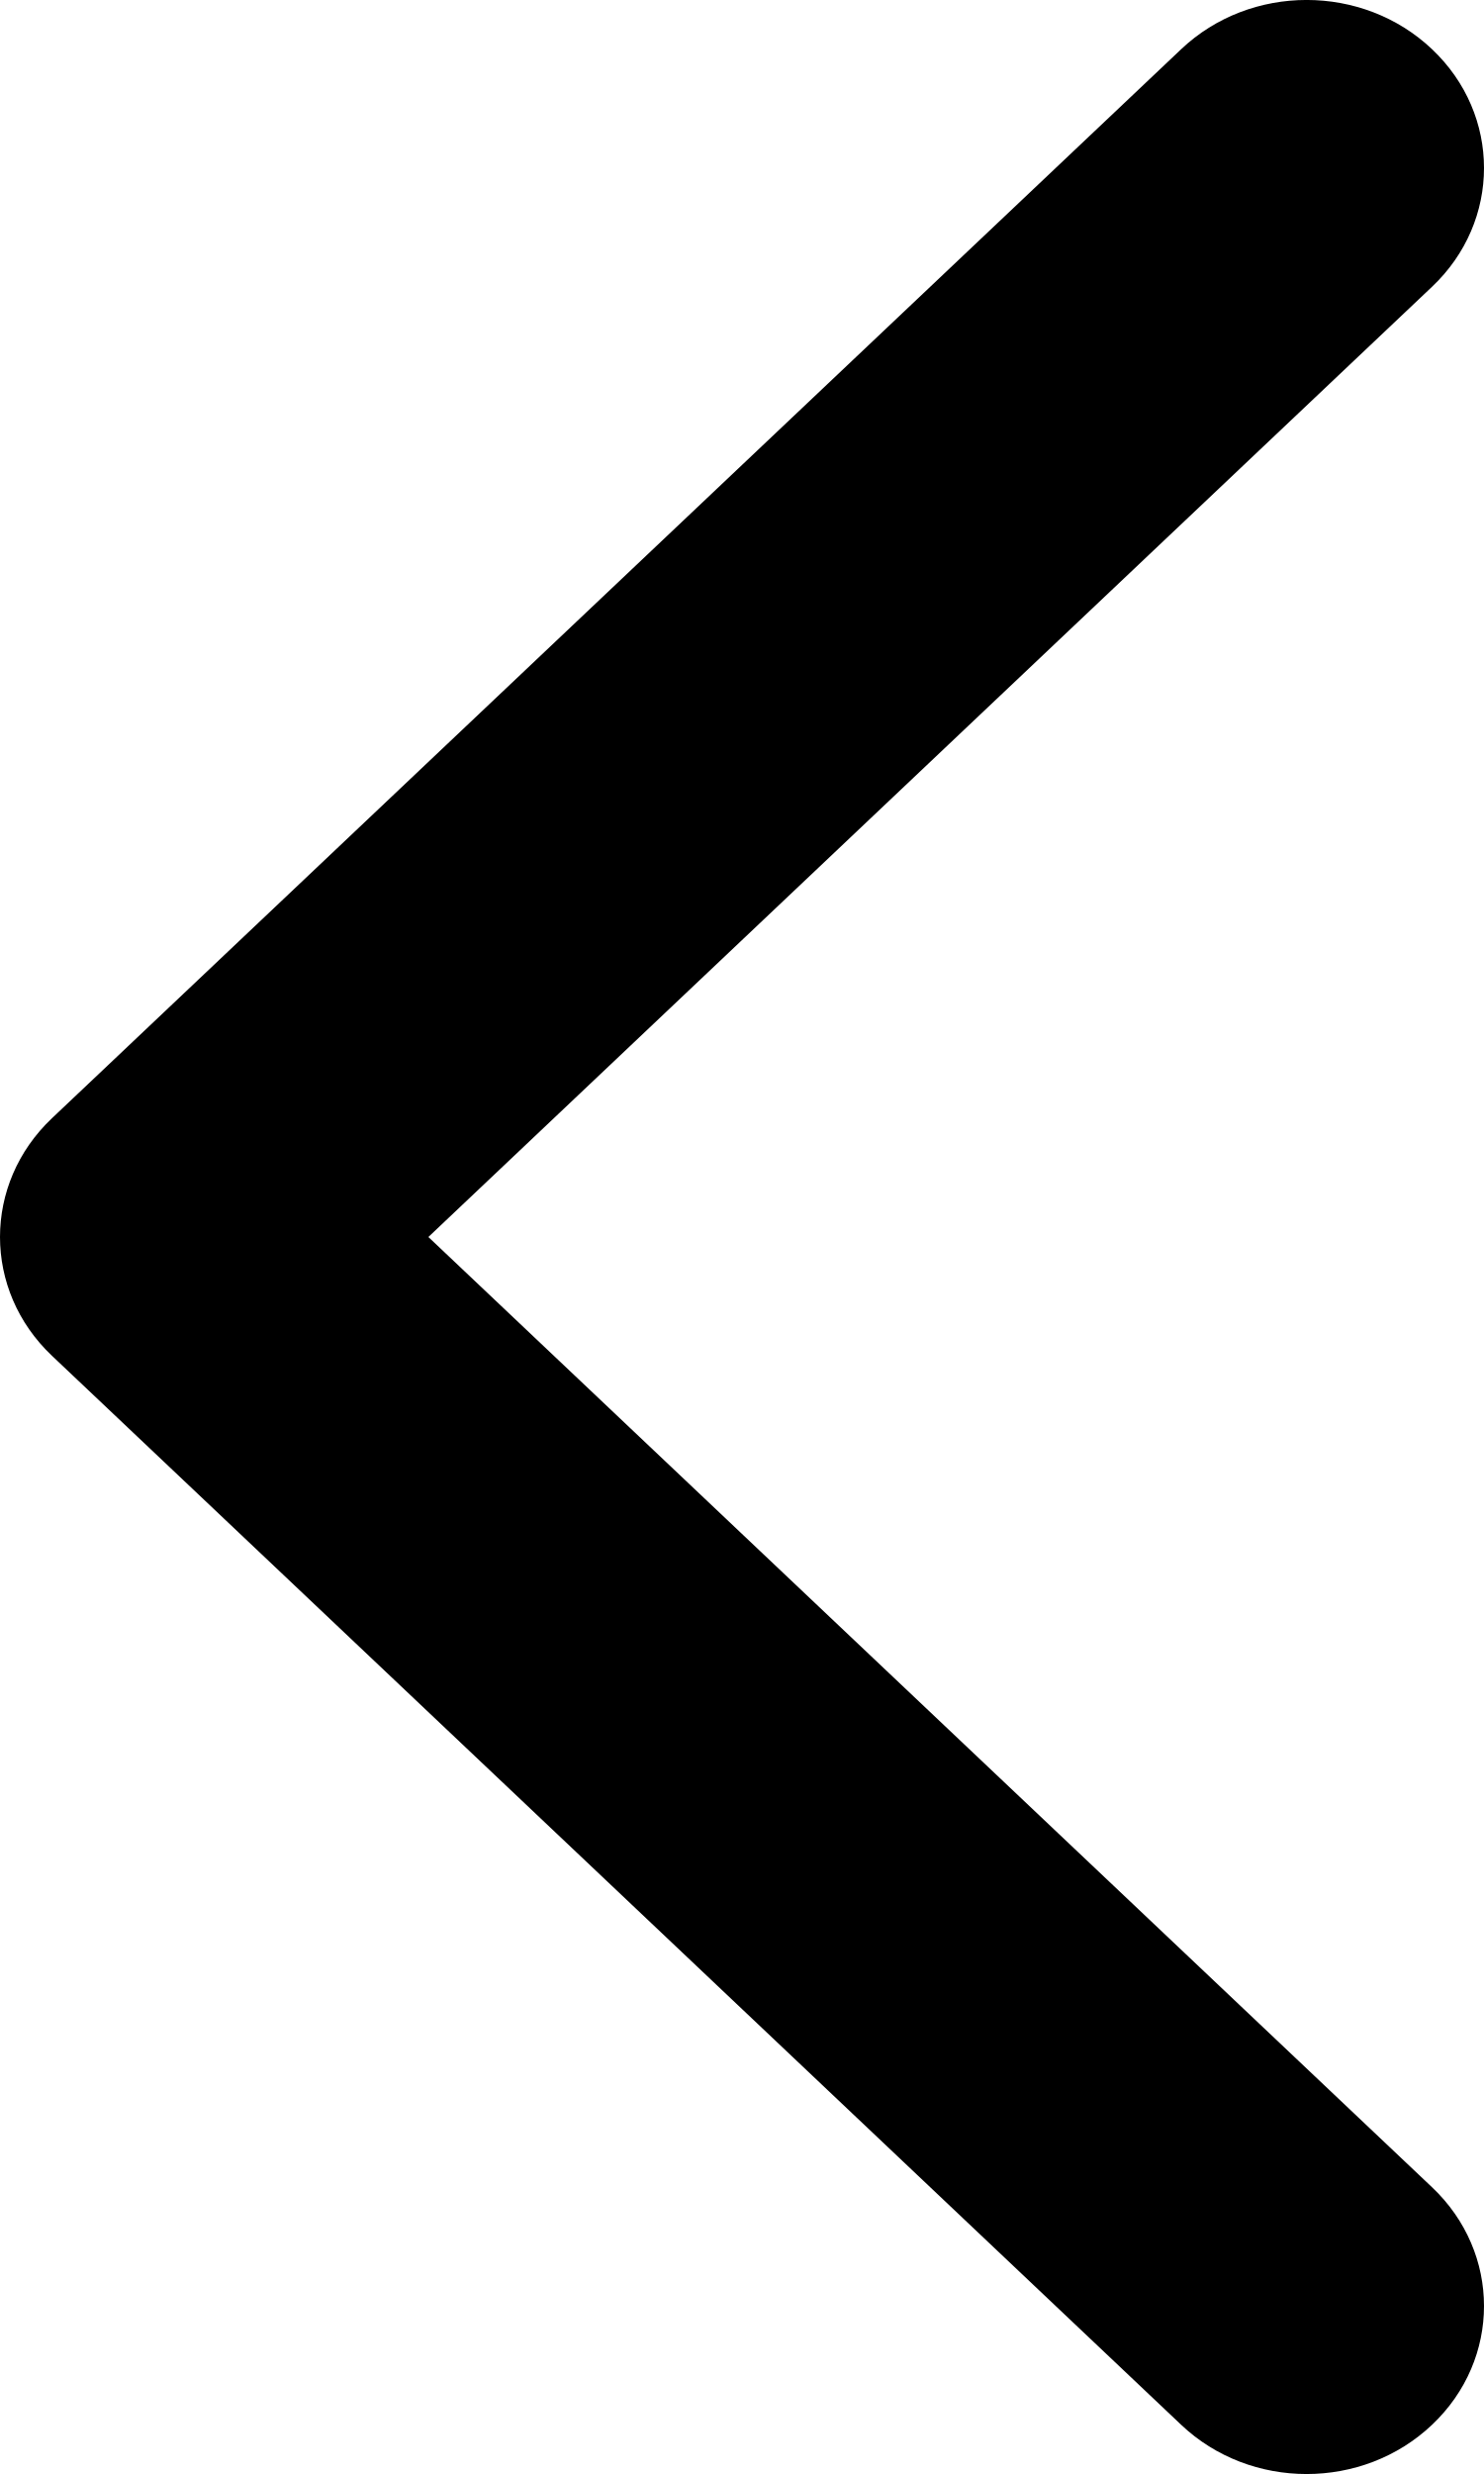
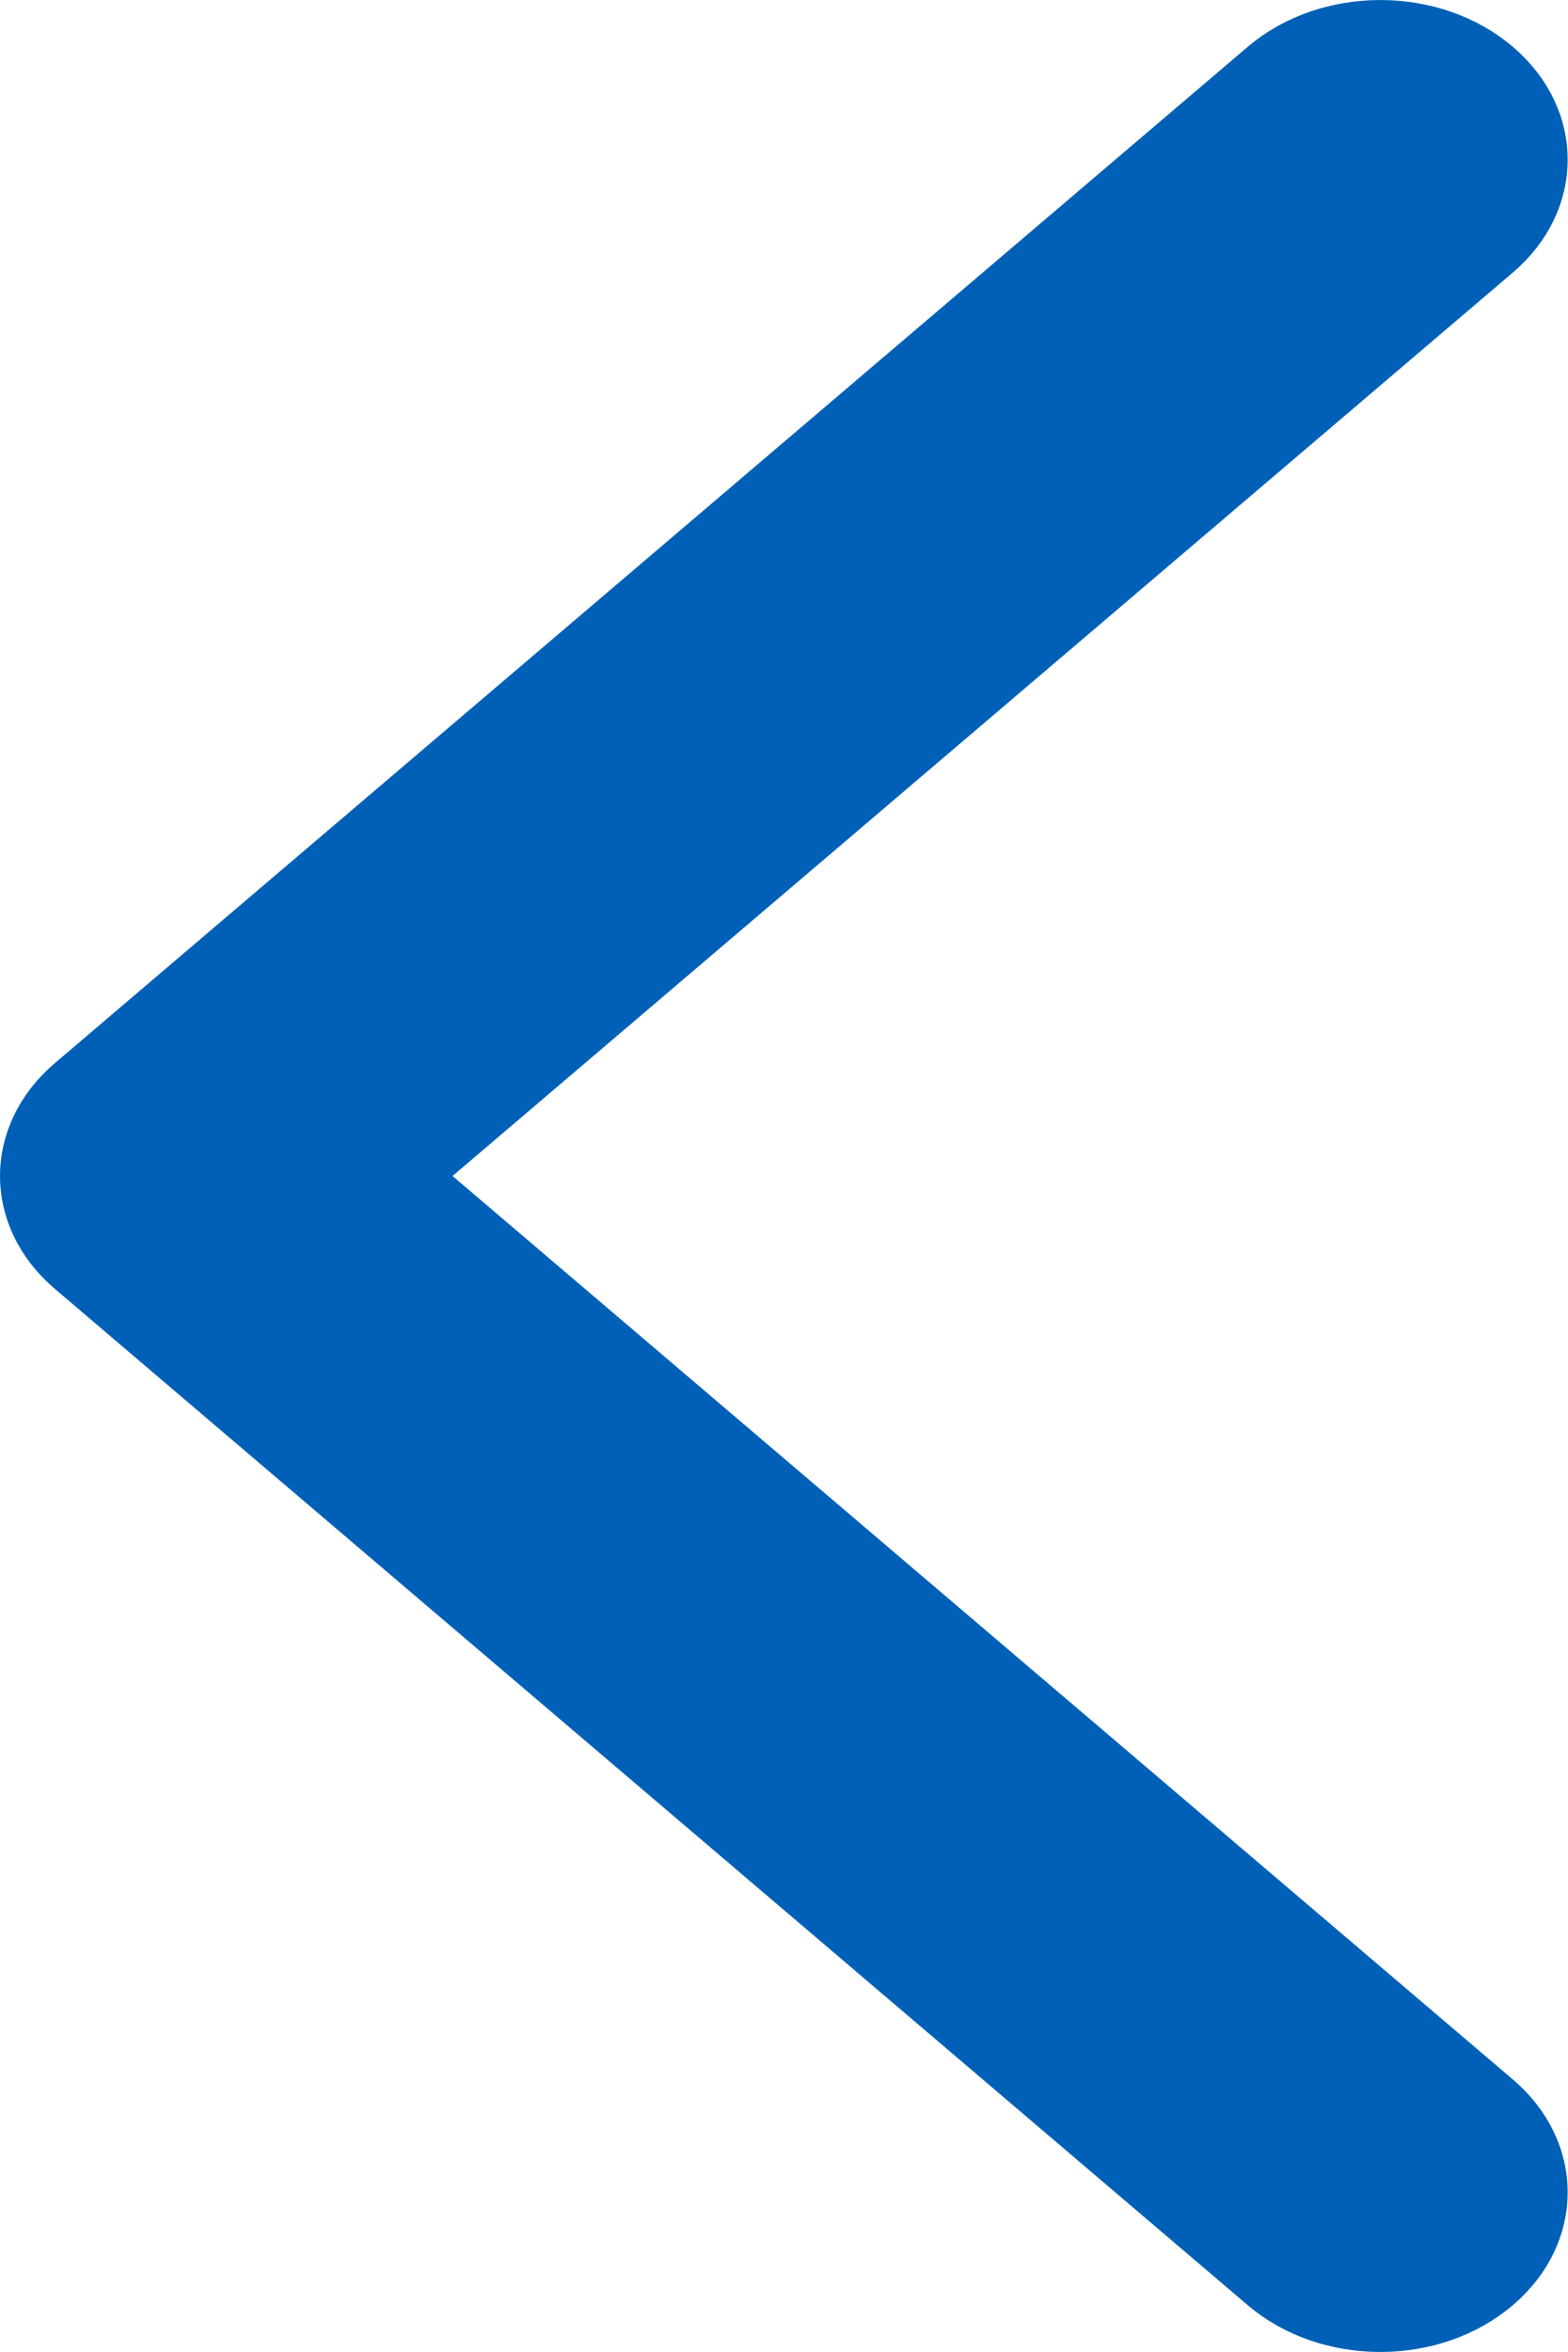
- <svg xmlns="http://www.w3.org/2000/svg" width="12" height="20" viewBox="0 0 12 20" fill="none">
-   <path fill-rule="evenodd" clip-rule="evenodd" d="M9.551 19.602L0.42 10.96C-0.14 10.43 -0.14 9.57 0.42 9.04L9.551 0.398C10.111 -0.133 11.02 -0.133 11.58 0.398C12.14 0.928 12.14 1.788 11.58 2.318L3.464 10L11.58 17.682C12.14 18.212 12.14 19.072 11.58 19.602C11.02 20.133 10.111 20.133 9.551 19.602Z" fill="black" />
+ <svg xmlns="http://www.w3.org/2000/svg" width="12" height="18" viewBox="0 0 12 18" fill="none">
+   <path fill-rule="evenodd" clip-rule="evenodd" d="M9.551 17.642L0.42 9.864C-0.14 9.387 -0.14 8.613 0.42 8.136L9.551 0.358C10.111 -0.119 11.02 -0.119 11.58 0.358C12.14 0.835 12.14 1.609 11.58 2.086L3.464 9L11.58 15.914C12.14 16.391 12.14 17.165 11.58 17.642C11.02 18.119 10.111 18.119 9.551 17.642Z" fill="#0060B7" />
</svg>
